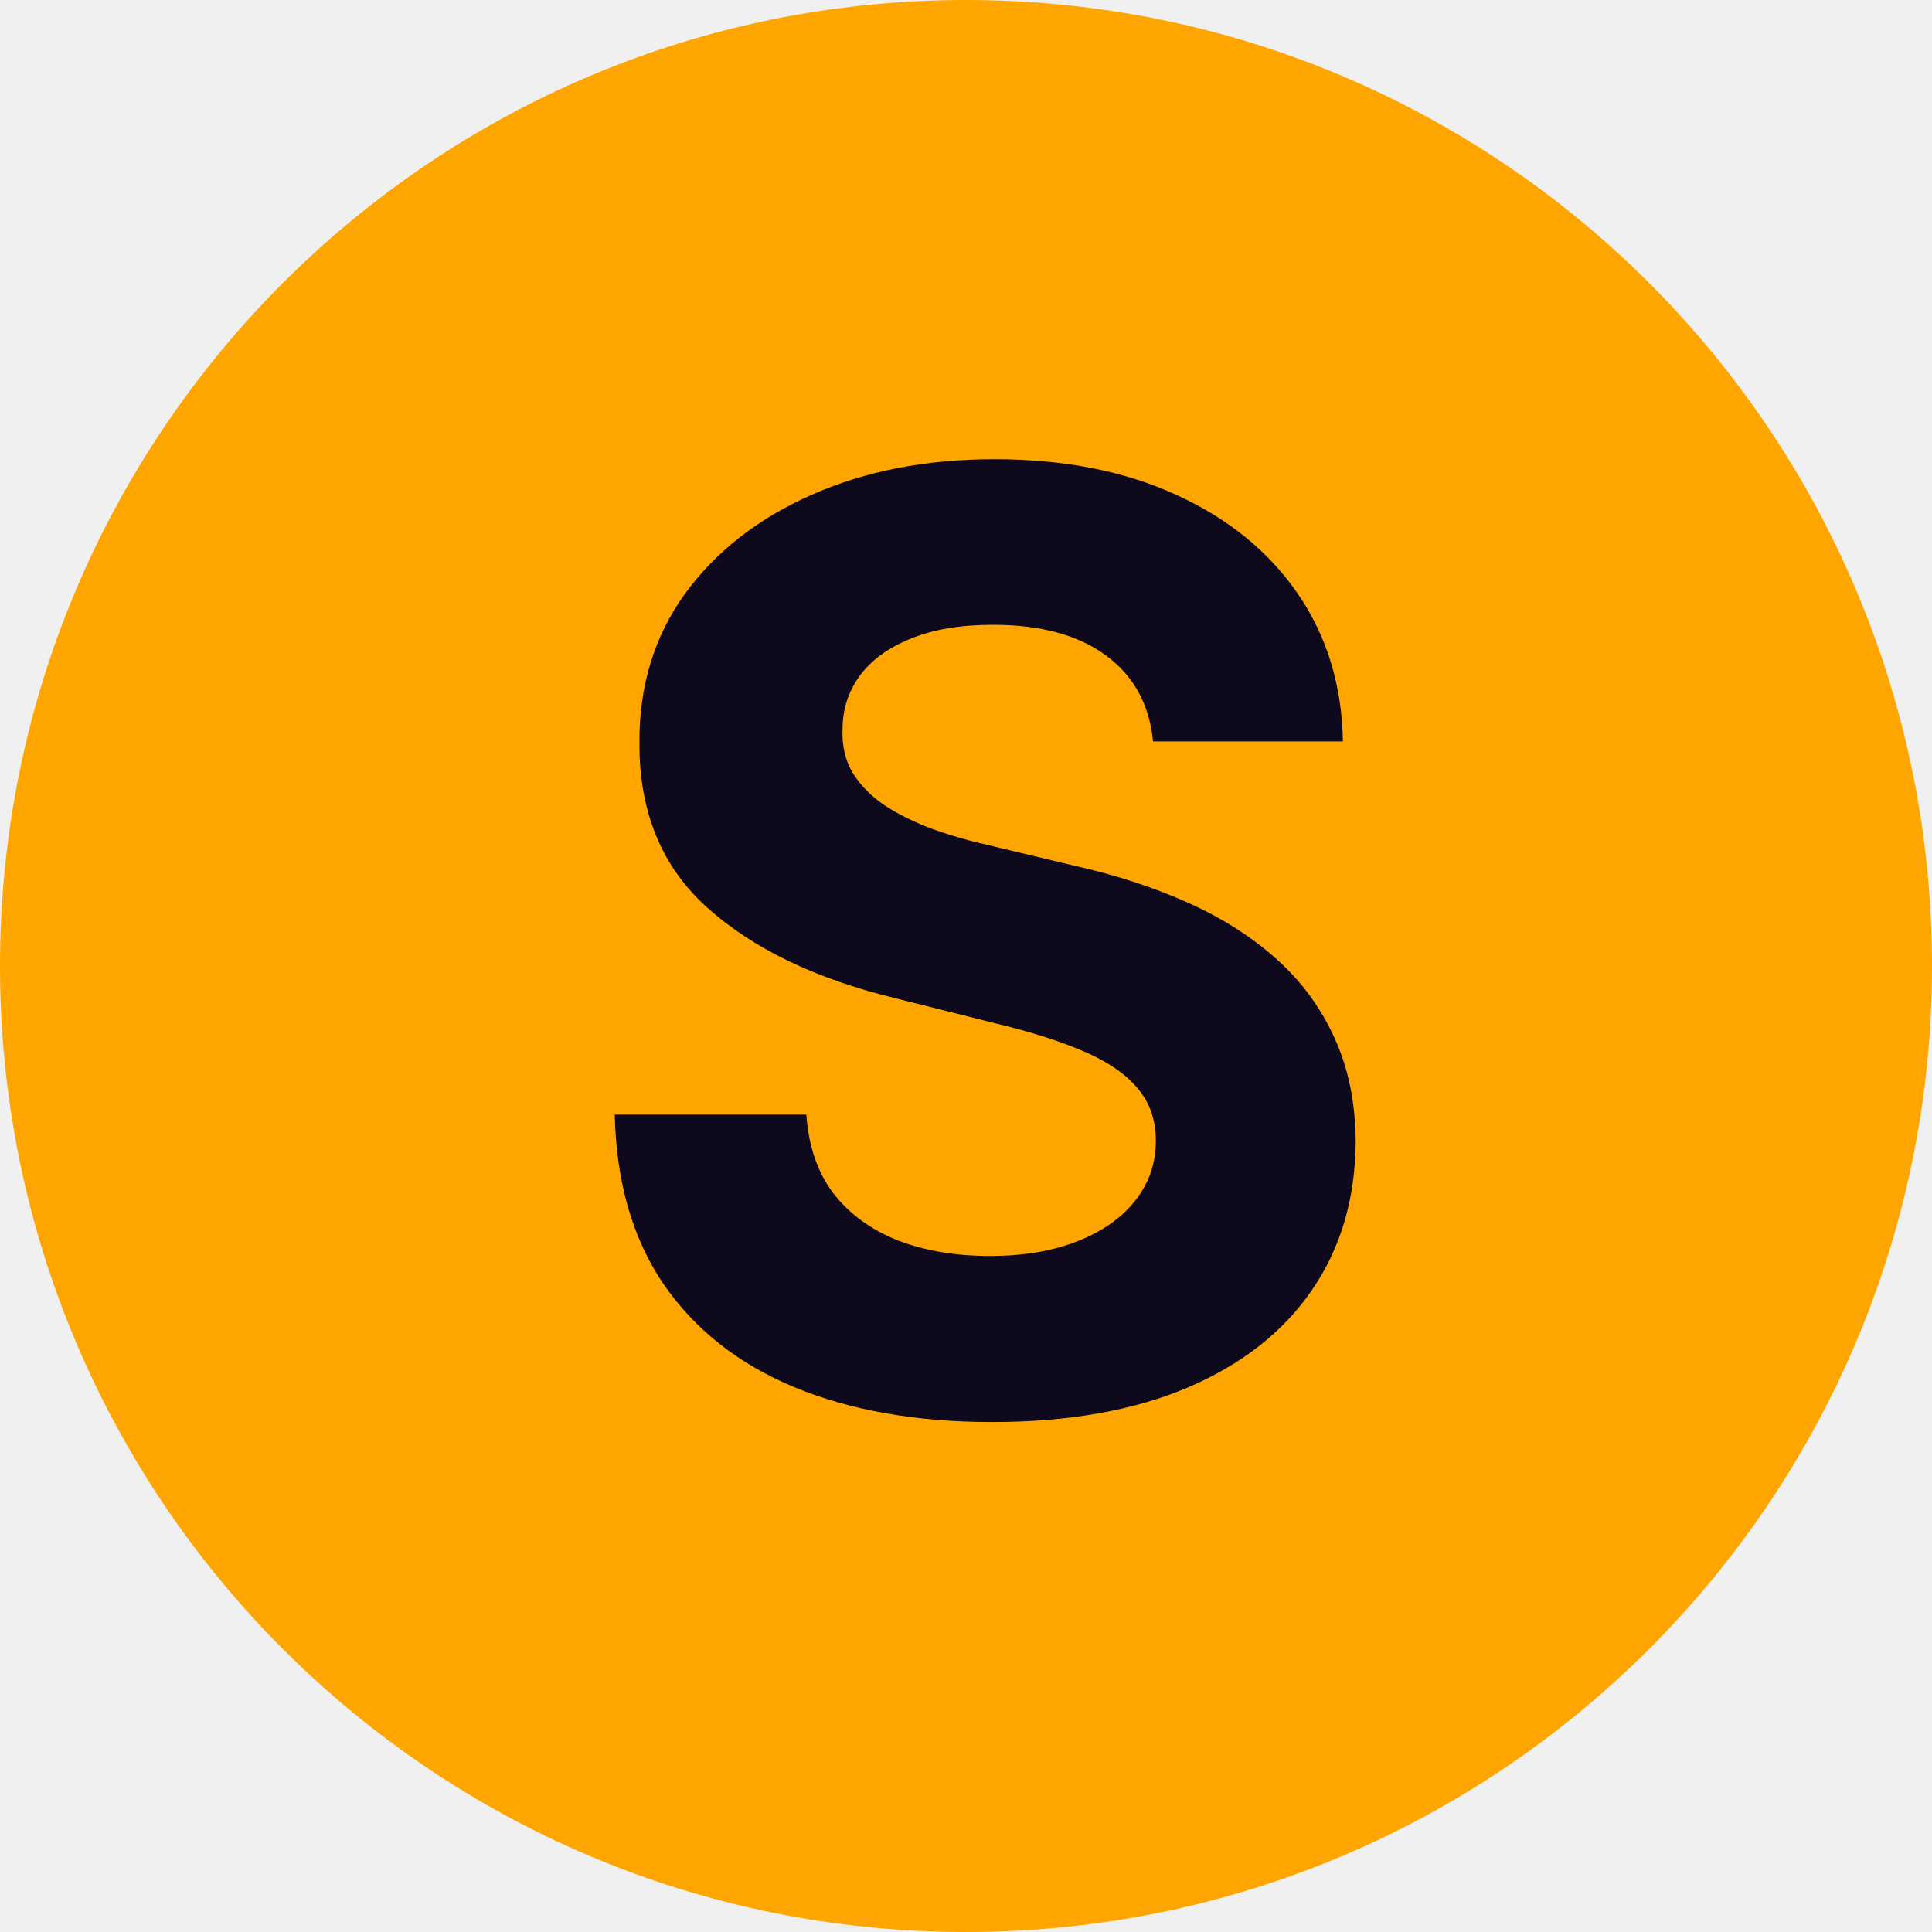
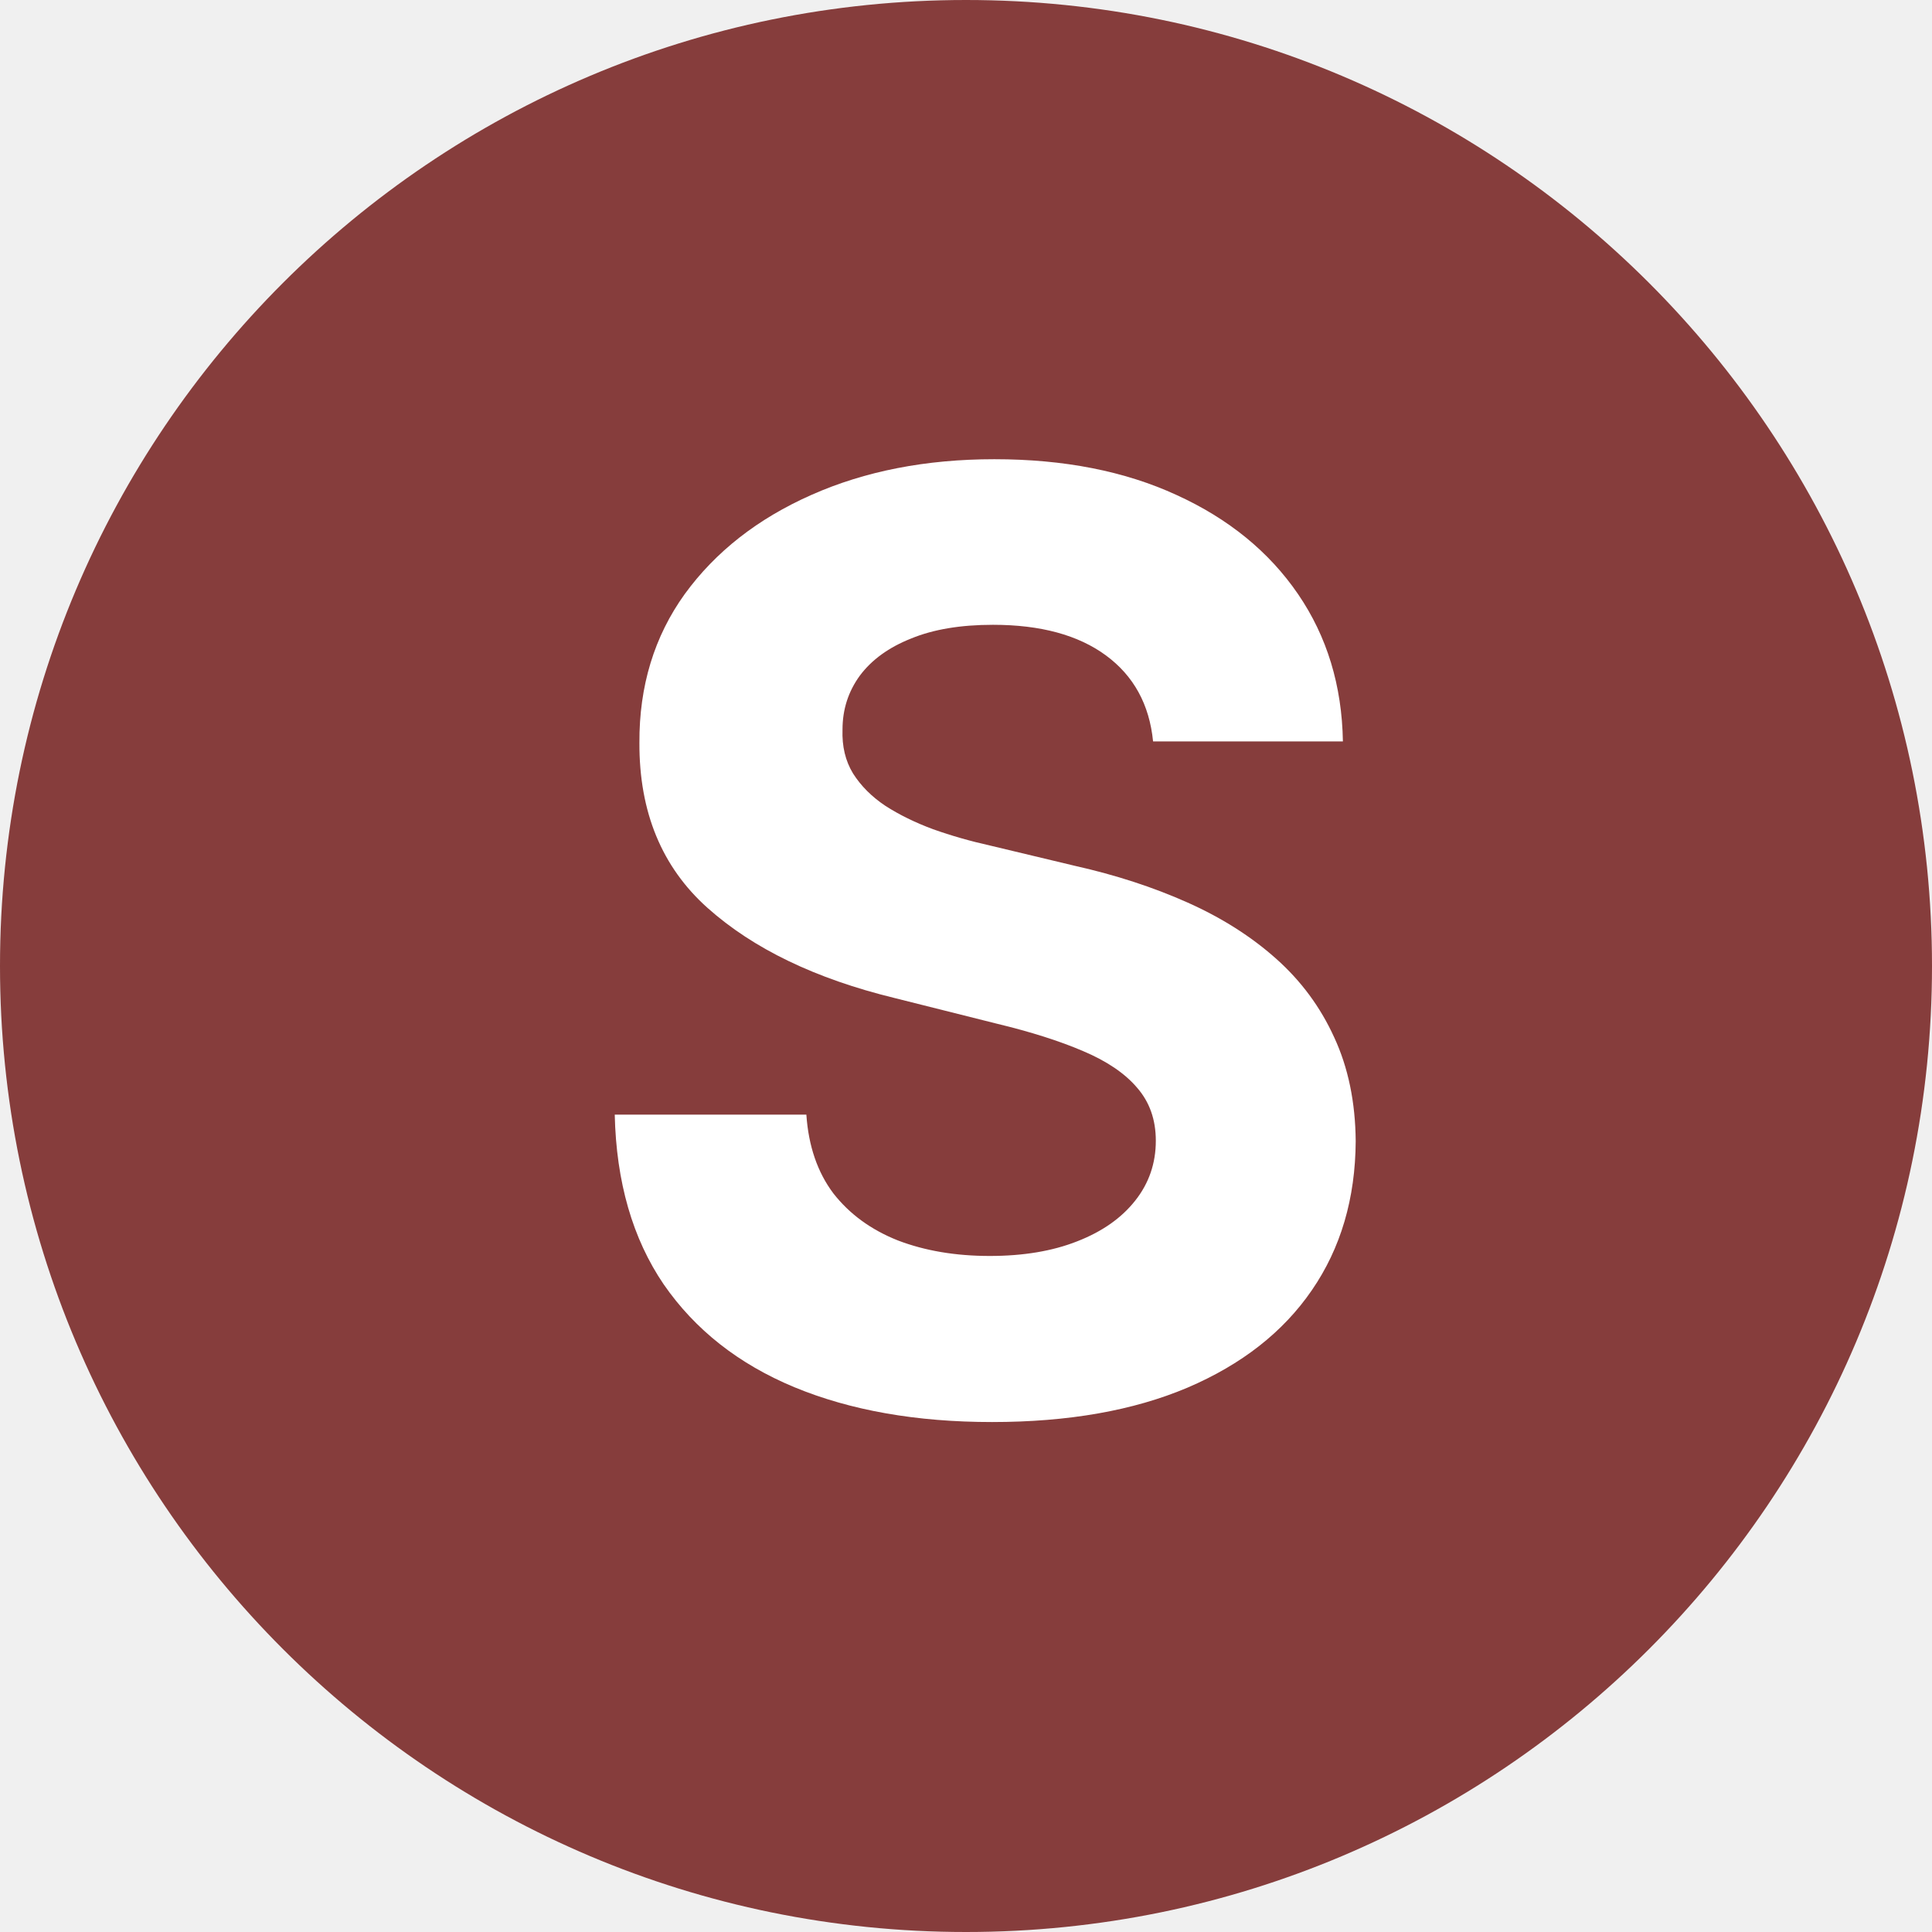
<svg xmlns="http://www.w3.org/2000/svg" width="48" height="48" viewBox="0 0 48 48" fill="none">
  <g clip-path="url(#clip0_3_2)">
-     <circle cx="24" cy="24" r="24" fill="#FFA500" />
-     <path d="M28.648 18.421C28.557 17.504 28.167 16.792 27.477 16.284C26.788 15.777 25.852 15.523 24.671 15.523C23.867 15.523 23.189 15.636 22.636 15.864C22.083 16.083 21.659 16.39 21.364 16.784C21.076 17.178 20.932 17.625 20.932 18.125C20.917 18.542 21.004 18.905 21.193 19.216C21.39 19.526 21.659 19.796 22 20.023C22.341 20.242 22.735 20.436 23.182 20.602C23.629 20.761 24.106 20.898 24.614 21.011L26.704 21.511C27.72 21.739 28.651 22.042 29.5 22.421C30.349 22.799 31.083 23.265 31.704 23.818C32.326 24.371 32.807 25.023 33.148 25.773C33.496 26.523 33.674 27.383 33.682 28.352C33.674 29.776 33.311 31.011 32.591 32.057C31.879 33.095 30.849 33.901 29.5 34.477C28.159 35.045 26.542 35.33 24.648 35.33C22.769 35.33 21.133 35.042 19.739 34.466C18.352 33.89 17.269 33.038 16.489 31.909C15.716 30.773 15.311 29.367 15.273 27.693H20.034C20.087 28.474 20.311 29.125 20.704 29.648C21.106 30.163 21.64 30.553 22.307 30.818C22.981 31.076 23.742 31.204 24.591 31.204C25.424 31.204 26.148 31.083 26.761 30.841C27.383 30.599 27.864 30.261 28.204 29.829C28.546 29.398 28.716 28.901 28.716 28.341C28.716 27.818 28.561 27.379 28.25 27.023C27.947 26.667 27.5 26.364 26.909 26.114C26.326 25.864 25.61 25.636 24.761 25.432L22.227 24.796C20.265 24.318 18.716 23.572 17.579 22.557C16.443 21.542 15.879 20.174 15.886 18.454C15.879 17.046 16.254 15.814 17.011 14.761C17.776 13.708 18.826 12.886 20.159 12.296C21.492 11.704 23.008 11.409 24.704 11.409C26.432 11.409 27.939 11.704 29.227 12.296C30.523 12.886 31.53 13.708 32.25 14.761C32.97 15.814 33.341 17.034 33.364 18.421H28.648Z" fill="#0E091C" />
+     <circle cx="24" cy="24" r="24" fill="#863D3C" />
+     <path d="M28.648 18.421C28.557 17.504 28.167 16.792 27.477 16.284C26.788 15.777 25.852 15.523 24.671 15.523C23.867 15.523 23.189 15.636 22.636 15.864C22.083 16.083 21.659 16.39 21.364 16.784C21.076 17.178 20.932 17.625 20.932 18.125C20.917 18.542 21.004 18.905 21.193 19.216C21.39 19.526 21.659 19.796 22 20.023C22.341 20.242 22.735 20.436 23.182 20.602C23.629 20.761 24.106 20.898 24.614 21.011L26.704 21.511C27.72 21.739 28.651 22.042 29.5 22.421C30.349 22.799 31.083 23.265 31.704 23.818C32.326 24.371 32.807 25.023 33.148 25.773C33.496 26.523 33.674 27.383 33.682 28.352C33.674 29.776 33.311 31.011 32.591 32.057C31.879 33.095 30.849 33.901 29.5 34.477C28.159 35.045 26.542 35.33 24.648 35.33C22.769 35.33 21.133 35.042 19.739 34.466C18.352 33.89 17.269 33.038 16.489 31.909C15.716 30.773 15.311 29.367 15.273 27.693H20.034C20.087 28.474 20.311 29.125 20.704 29.648C21.106 30.163 21.64 30.553 22.307 30.818C22.981 31.076 23.742 31.204 24.591 31.204C25.424 31.204 26.148 31.083 26.761 30.841C27.383 30.599 27.864 30.261 28.204 29.829C28.546 29.398 28.716 28.901 28.716 28.341C28.716 27.818 28.561 27.379 28.25 27.023C27.947 26.667 27.5 26.364 26.909 26.114C26.326 25.864 25.61 25.636 24.761 25.432L22.227 24.796C20.265 24.318 18.716 23.572 17.579 22.557C16.443 21.542 15.879 20.174 15.886 18.454C15.879 17.046 16.254 15.814 17.011 14.761C17.776 13.708 18.826 12.886 20.159 12.296C21.492 11.704 23.008 11.409 24.704 11.409C26.432 11.409 27.939 11.704 29.227 12.296C30.523 12.886 31.53 13.708 32.25 14.761C32.97 15.814 33.341 17.034 33.364 18.421H28.648Z" fill="#FFFFFF" />
  </g>
  <defs>
    <clipPath id="clip0_3_2">
      <rect width="48" height="48" fill="white" />
    </clipPath>
  </defs>
</svg>
